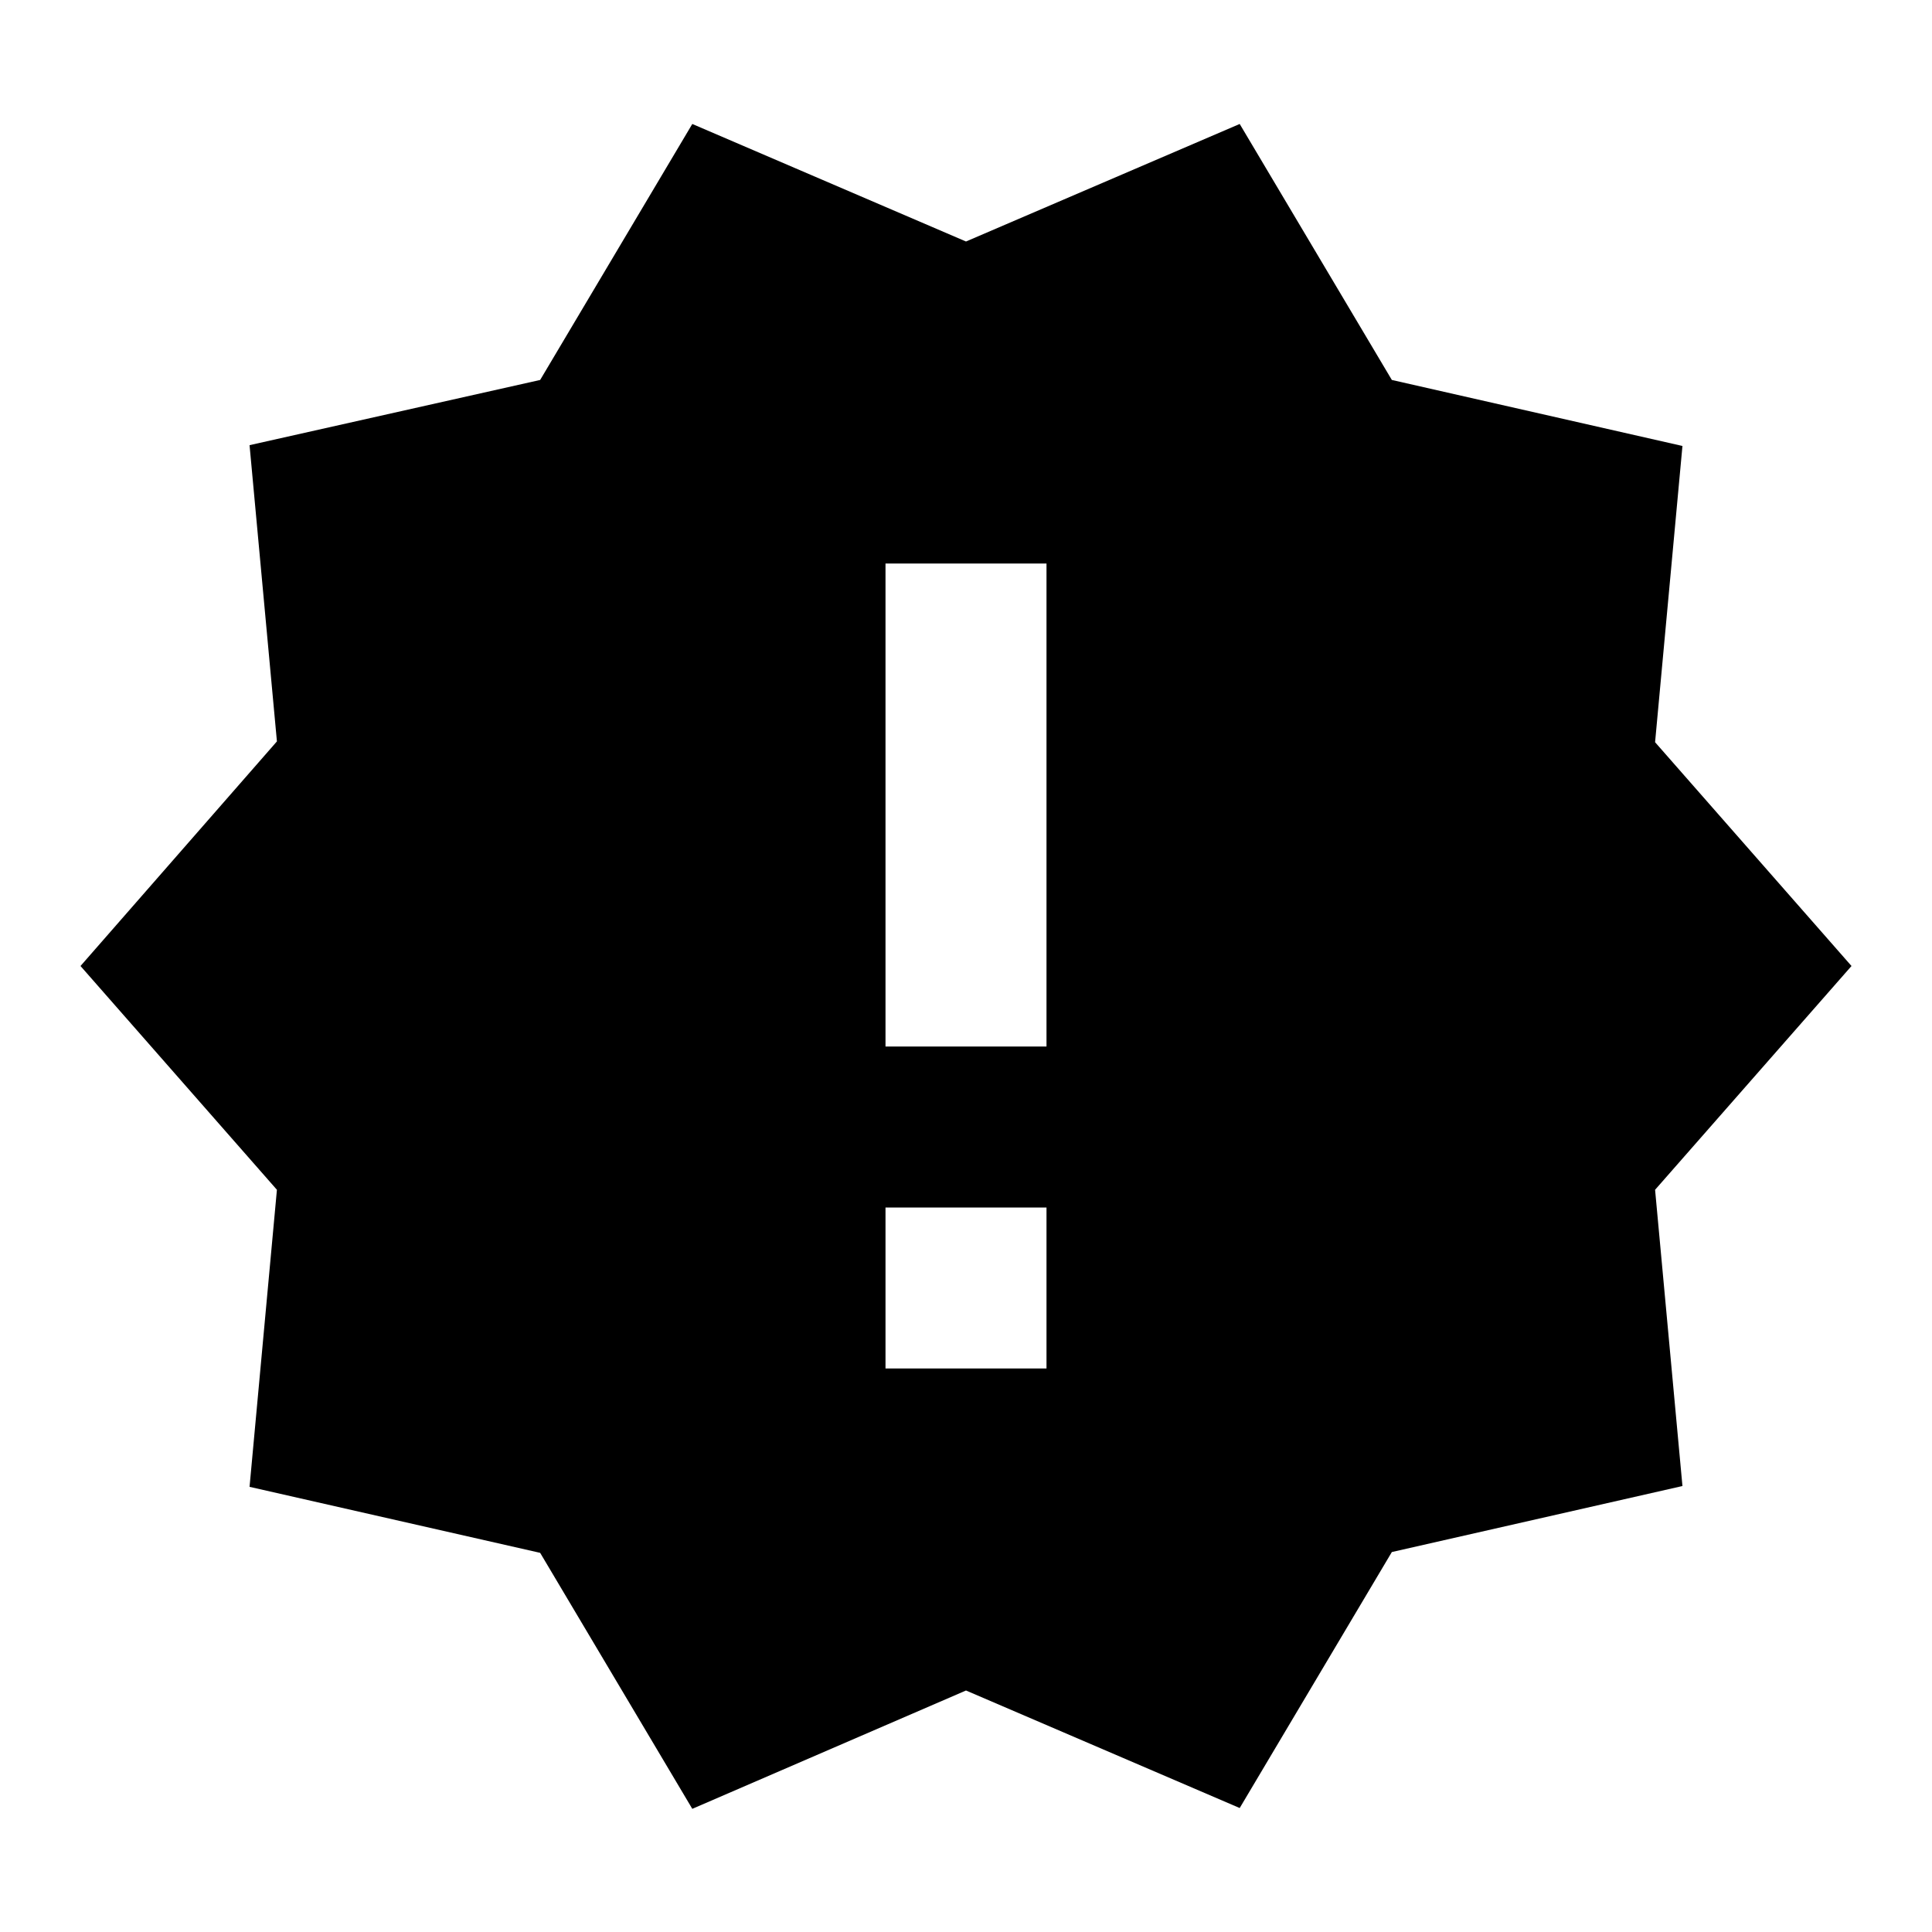
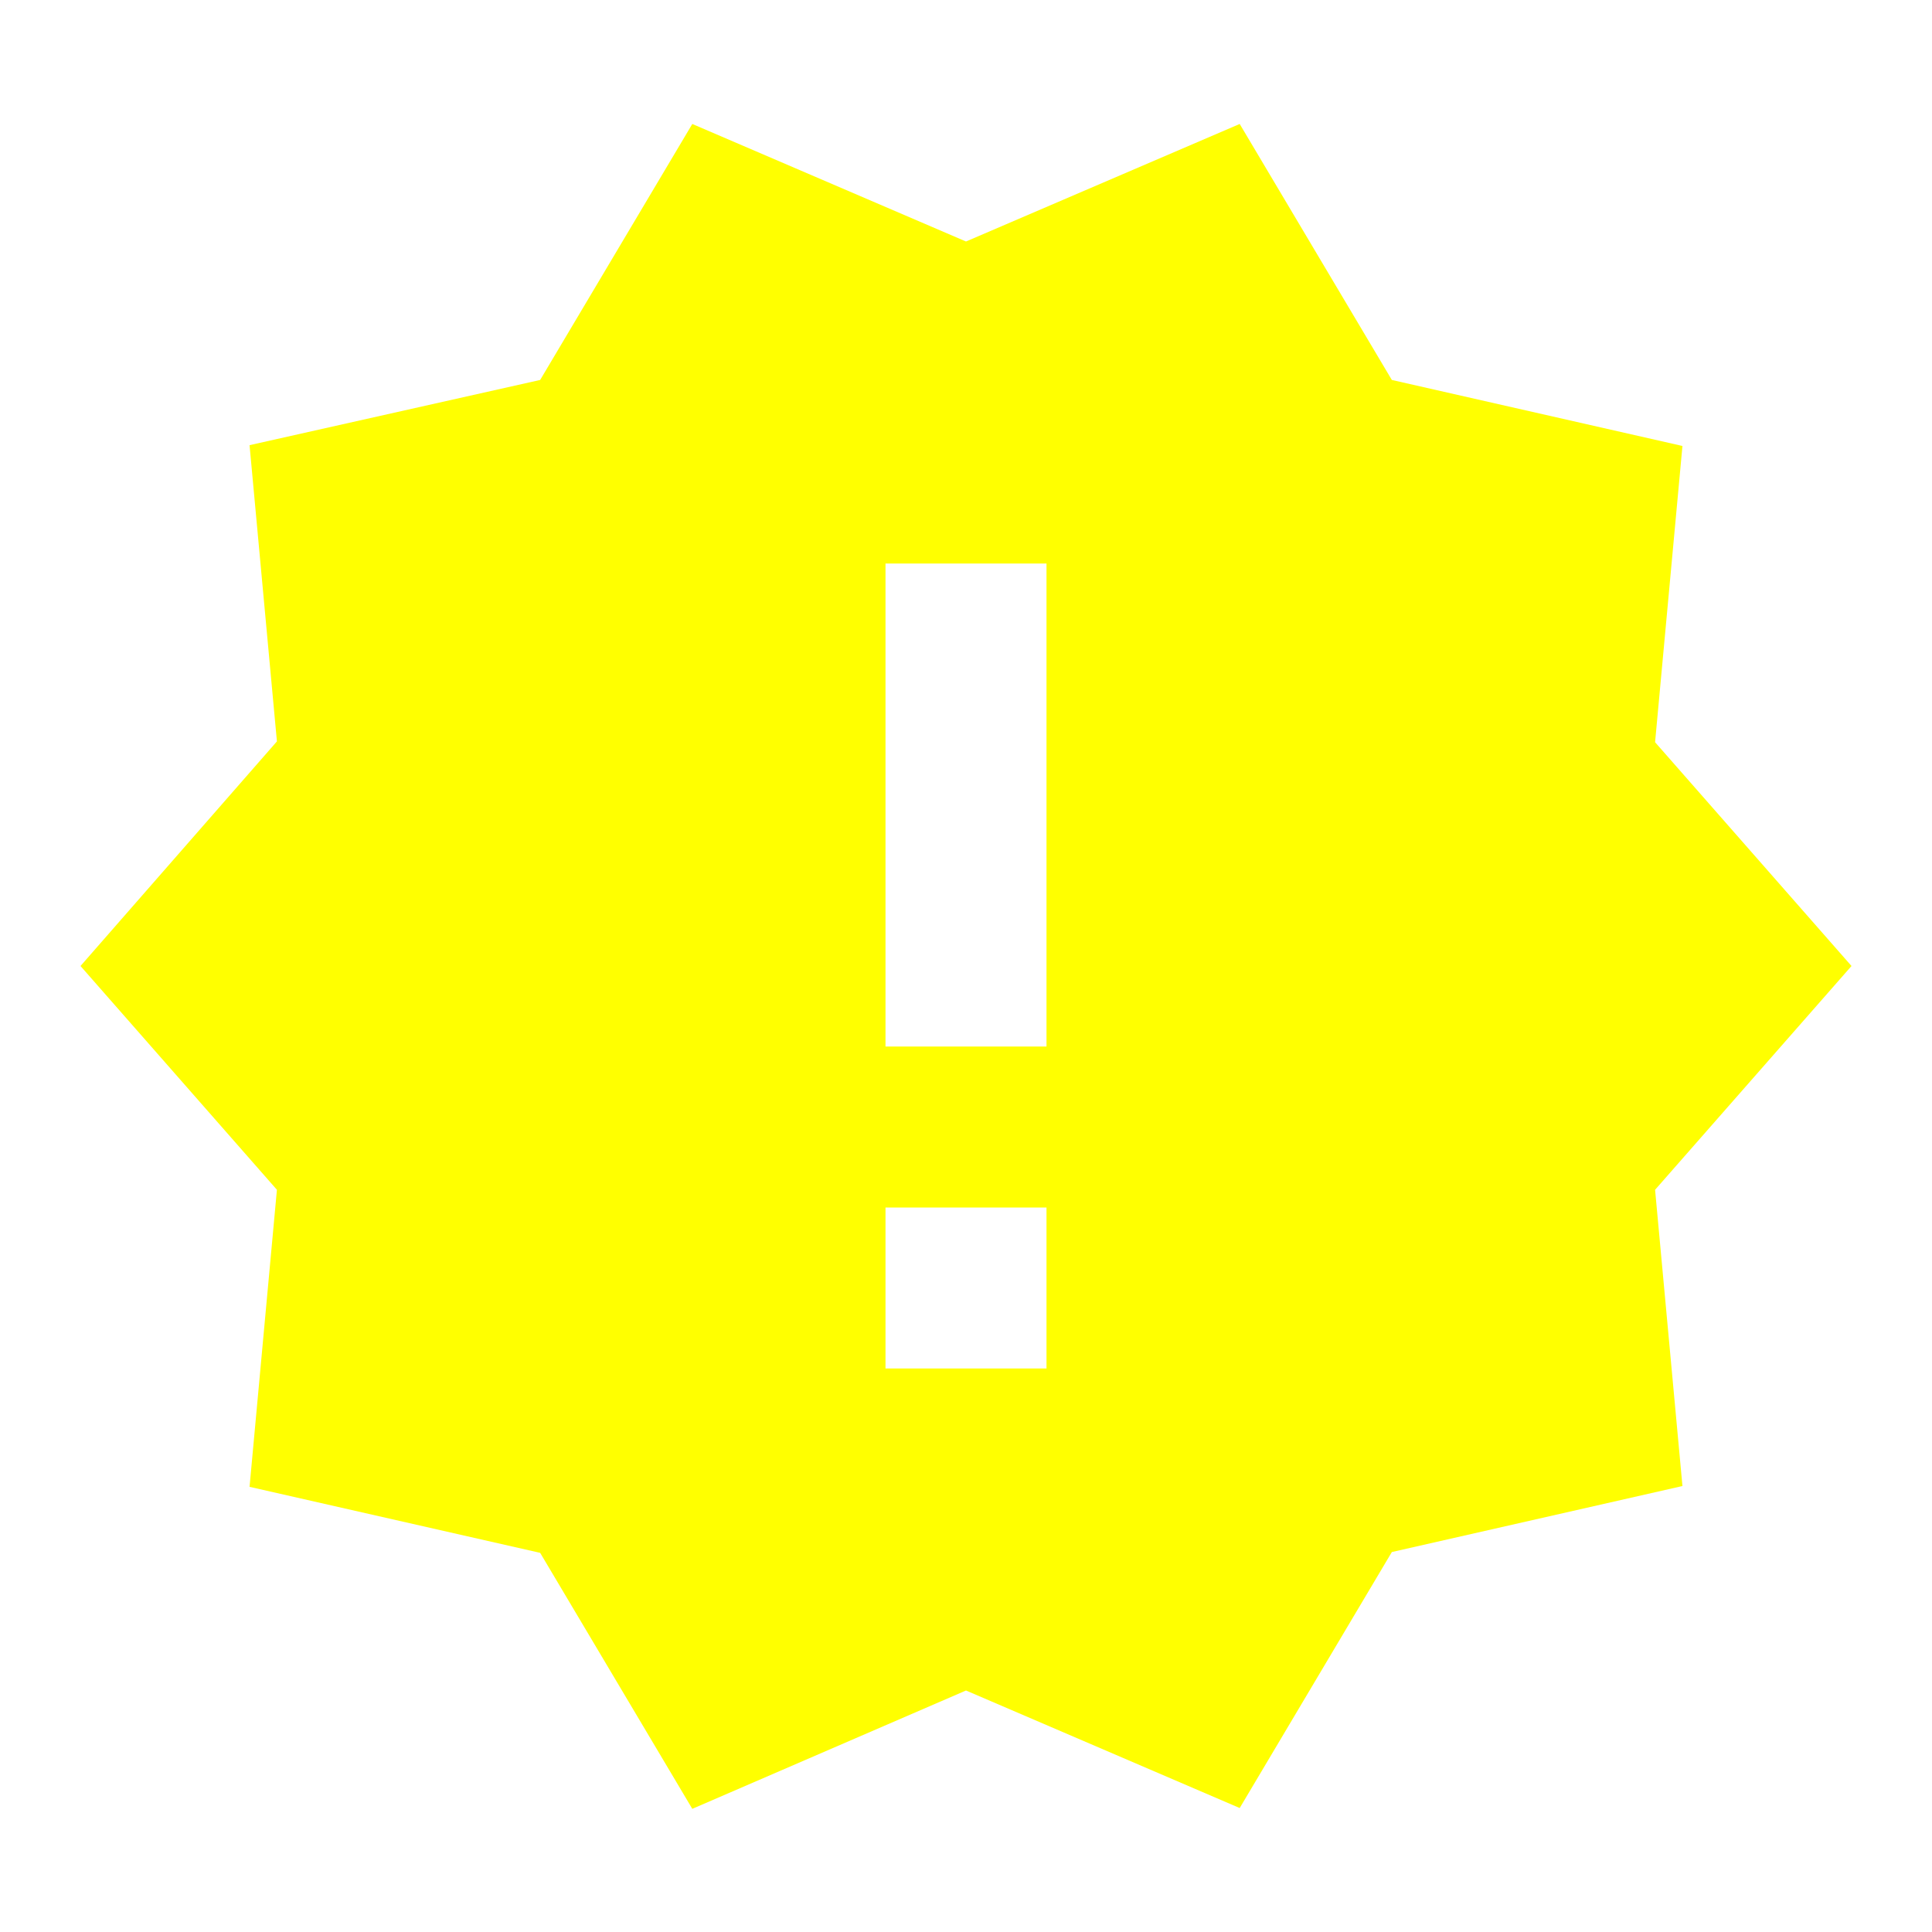
- <svg xmlns="http://www.w3.org/2000/svg" viewBox="0 0 24 24">
-   <path d="m23 12-2.44-2.78.34-3.68-3.61-.82-1.89-3.18L12 3 8.6 1.54 6.71 4.72l-3.61.81.34 3.68L1 12l2.44 2.78-.34 3.69 3.61.82 1.89 3.18L12 21l3.4 1.46 1.89-3.18 3.61-.82-.34-3.68L23 12m-10 5h-2v-2h2v2m0-4h-2V7h2v6Z" />
+ <svg xmlns="http://www.w3.org/2000/svg" width="24" height="24" viewBox="0 0 24 24">
+   <path fill="yellow" d="m23 12-2.44-2.78.34-3.68-3.61-.82-1.89-3.18L12 3 8.6 1.54 6.71 4.72l-3.61.81.34 3.68L1 12l2.44 2.78-.34 3.69 3.61.82 1.89 3.18L12 21l3.4 1.46 1.89-3.18 3.61-.82-.34-3.68L23 12m-10 5h-2v-2h2v2m0-4h-2V7h2v6Z" />
</svg>
